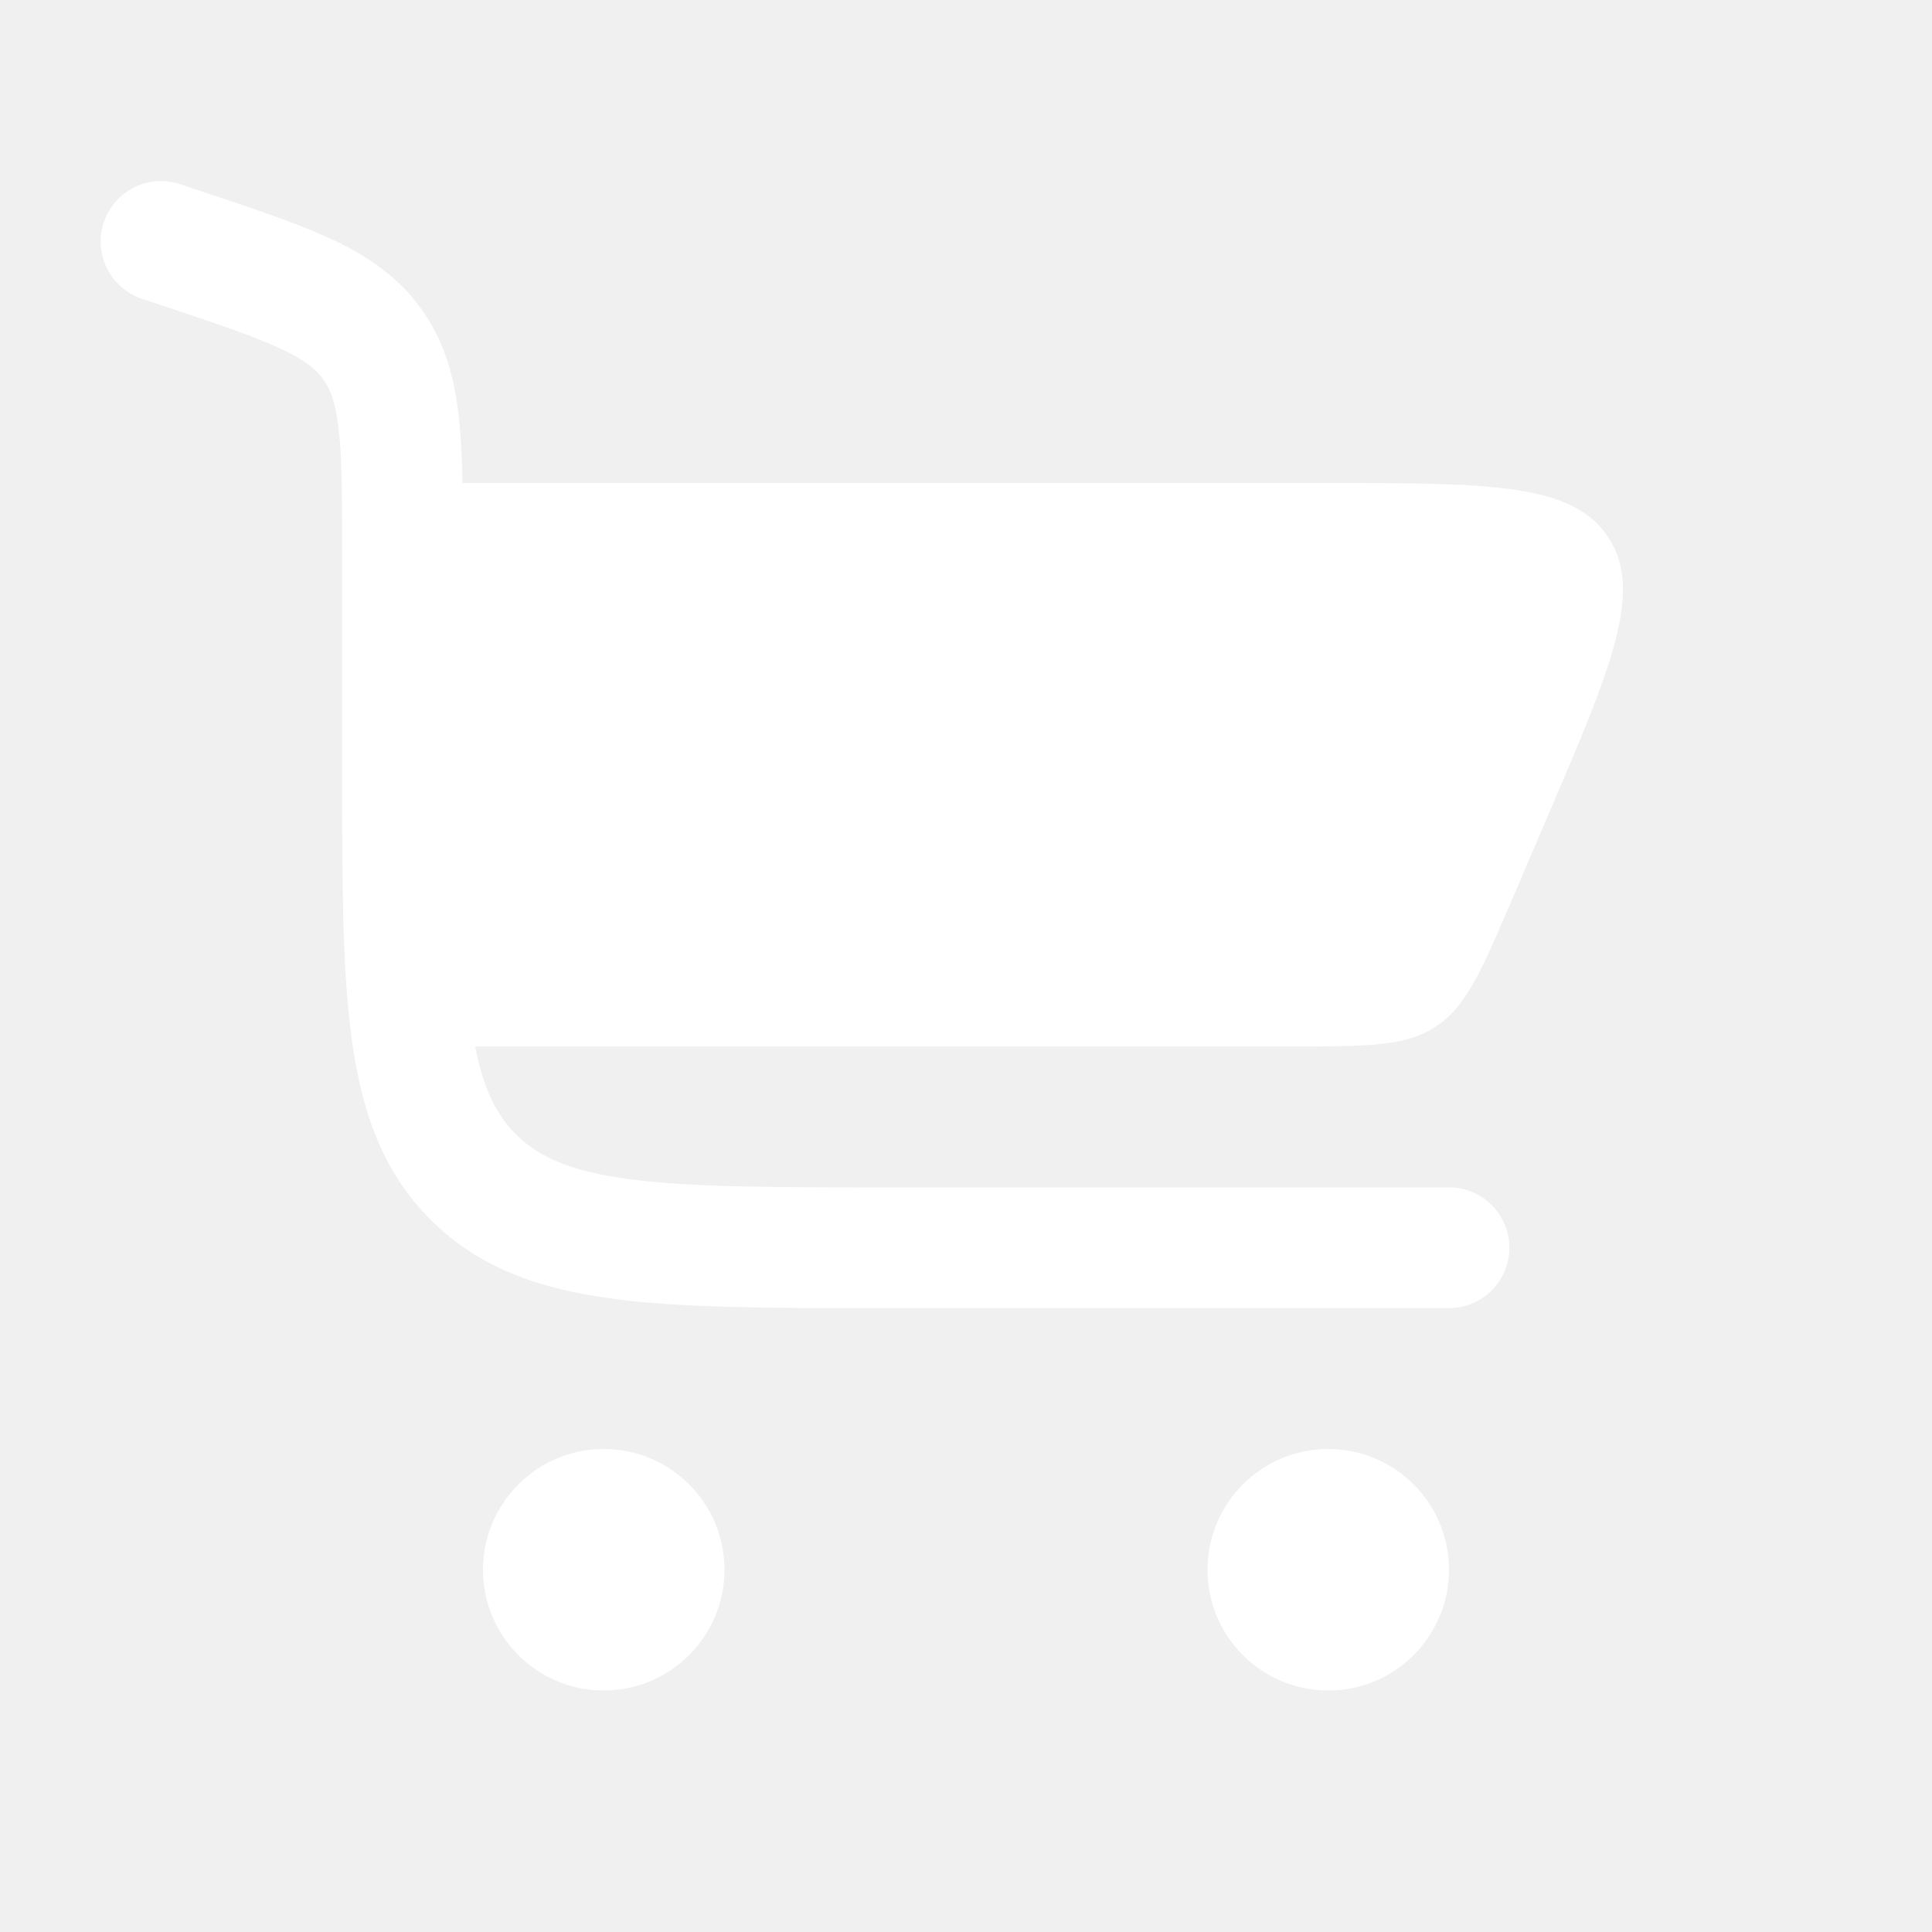
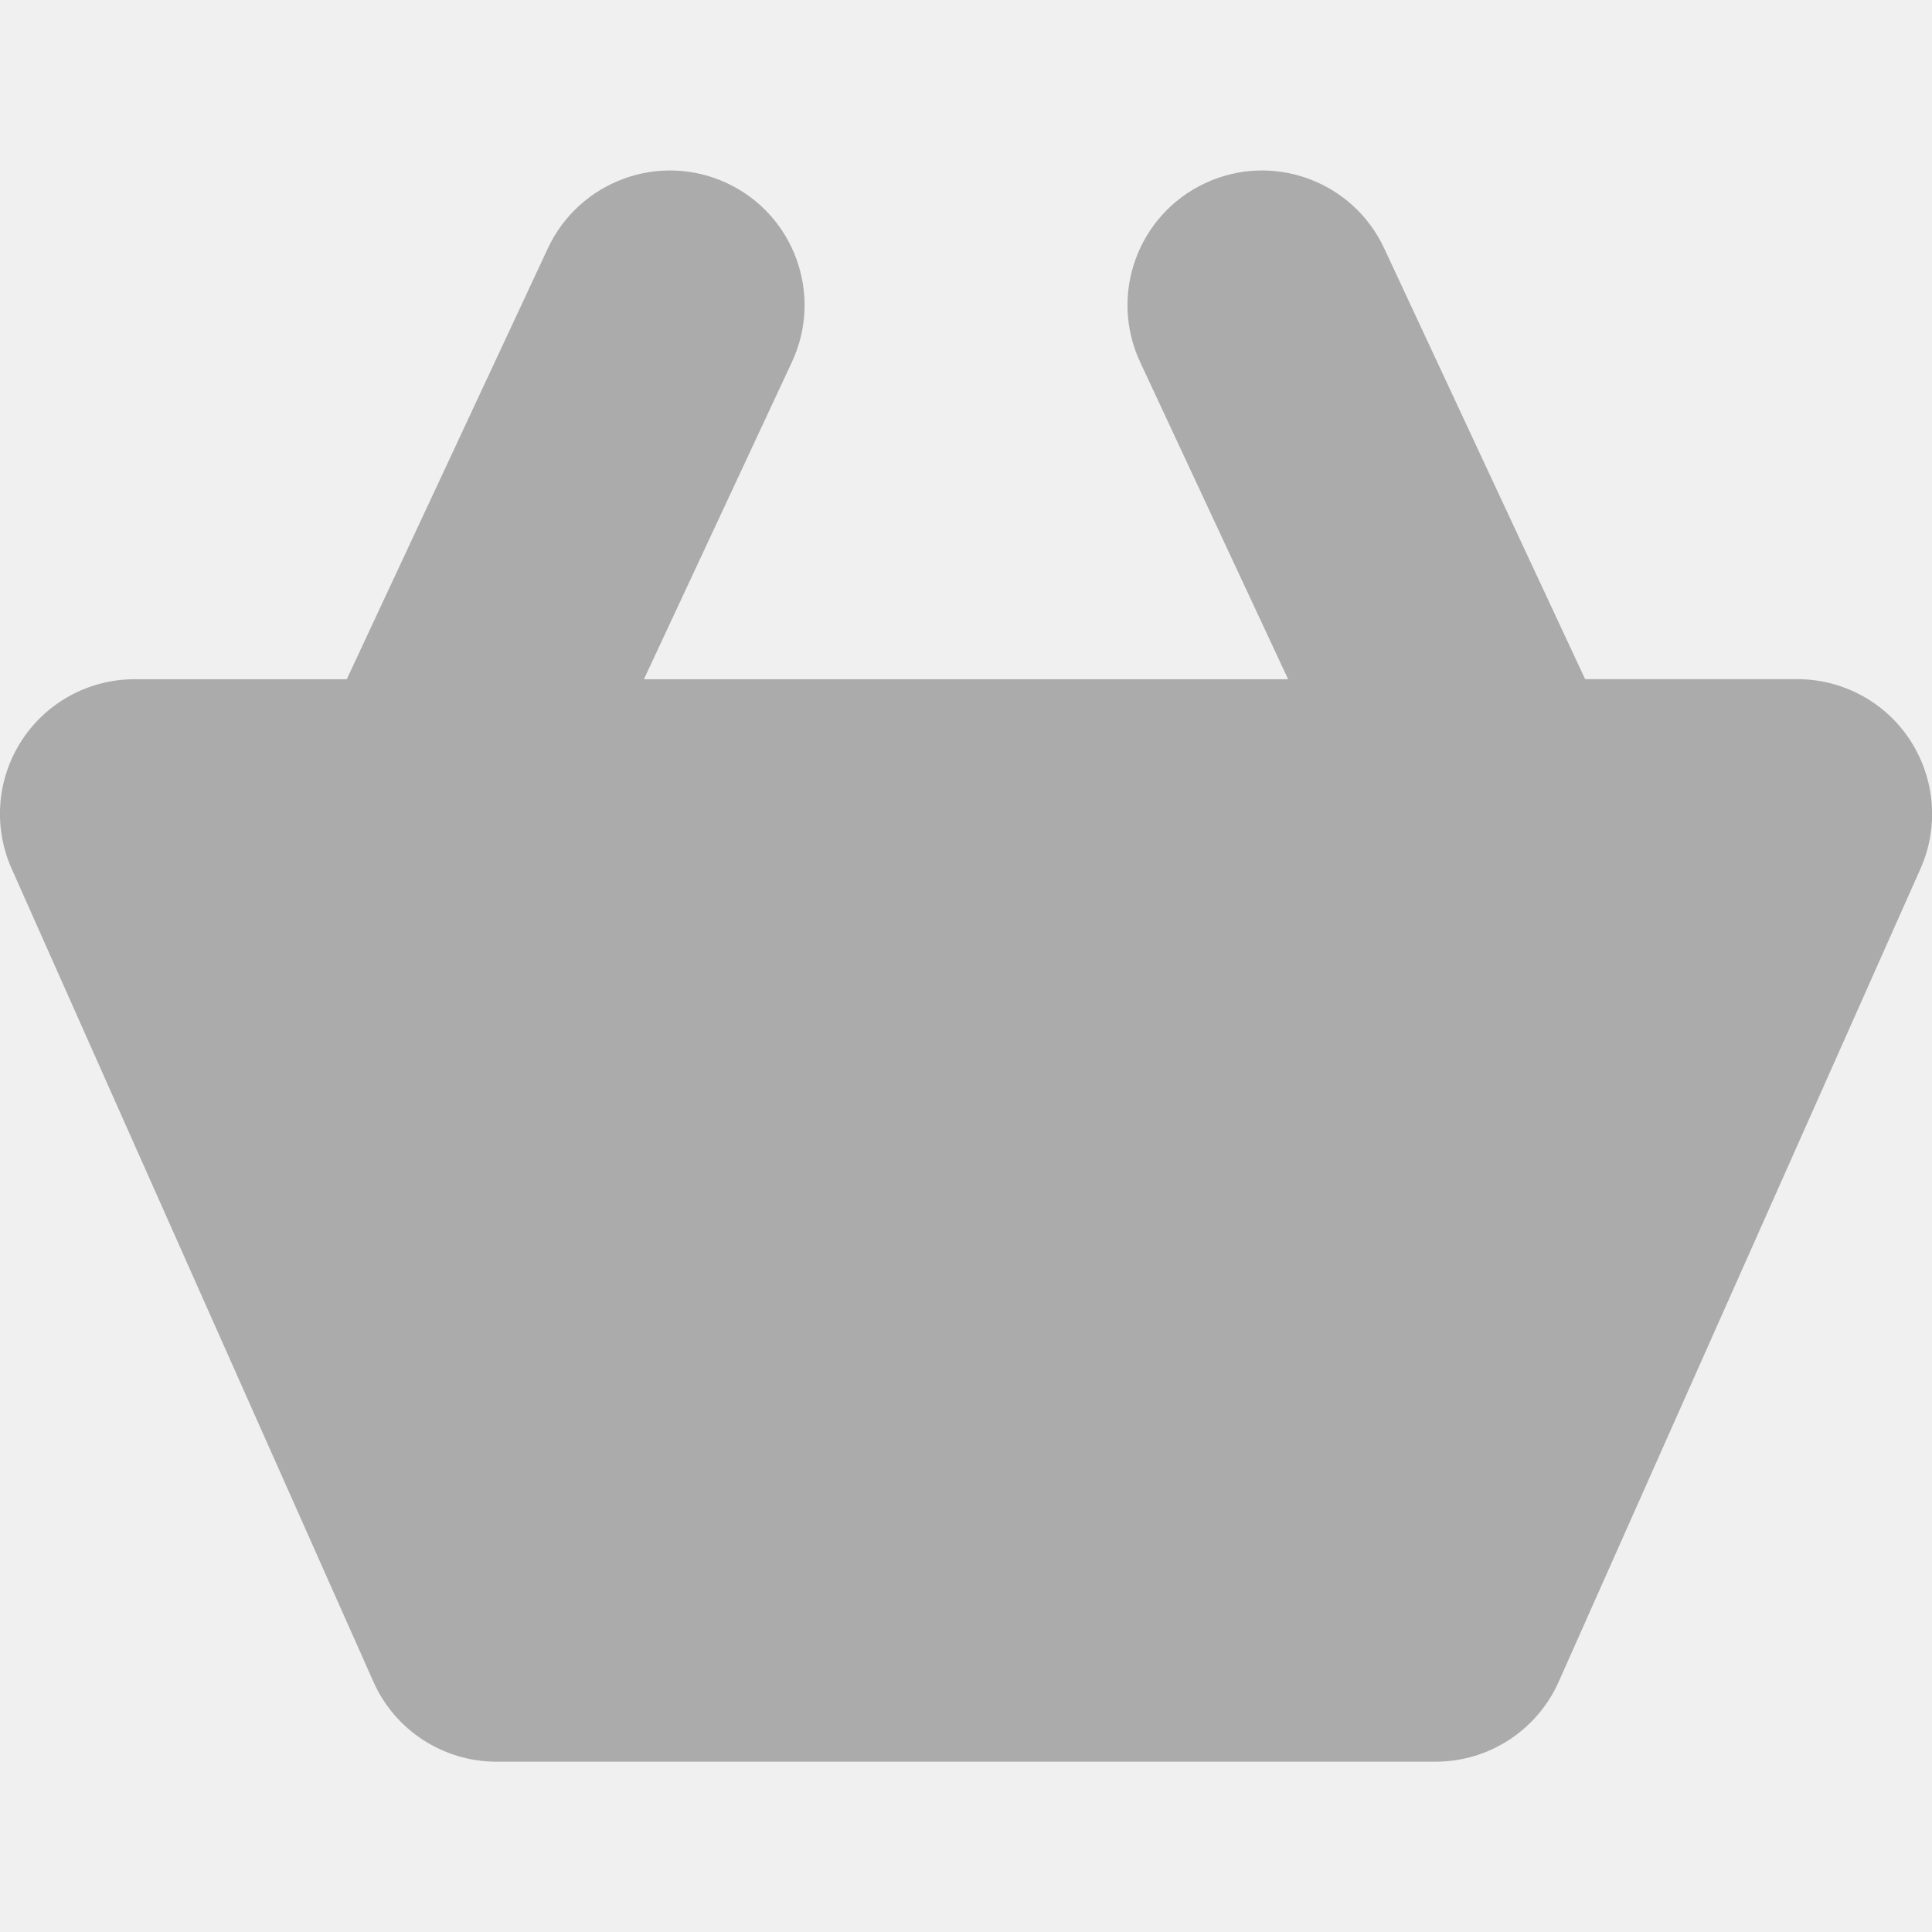
- <svg xmlns="http://www.w3.org/2000/svg" width="800px" height="800px" viewBox="0 0 24 24" fill="none">
+ <svg xmlns="http://www.w3.org/2000/svg" fill="#ababab" version="1.1" id="Capa_1" width="215px" height="215px" viewBox="0 0 35.88 35.88" xml:space="preserve" transform="matrix(1, 0, 0, 1, 0, 0)rotate(0)" stroke="#ababab" stroke-width="0">
  <g id="SVGRepo_bgCarrier" stroke-width="0" />
  <g id="SVGRepo_tracerCarrier" stroke-linecap="round" stroke-linejoin="round" />
  <g id="SVGRepo_iconCarrier">
-     <path d="M2.237 2.288C1.844 2.157 1.42 2.37 1.289 2.763C1.158 3.156 1.37 3.58 1.763 3.711L2.028 3.8C2.704 4.025 3.152 4.176 3.481 4.329C3.793 4.474 3.928 4.591 4.014 4.711C4.101 4.83 4.169 4.995 4.208 5.337C4.249 5.698 4.25 6.17 4.25 6.883L4.25 9.555C4.25 10.922 4.25 12.025 4.367 12.892C4.488 13.792 4.747 14.55 5.349 15.152C5.95 15.754 6.708 16.012 7.608 16.133C8.475 16.25 9.578 16.25 10.945 16.25H18C18.414 16.25 18.75 15.914 18.75 15.5C18.75 15.086 18.414 14.75 18 14.75H11C9.565 14.75 8.564 14.748 7.808 14.647C7.075 14.548 6.686 14.368 6.409 14.091C6.174 13.856 6.008 13.54 5.903 13H16.022C16.982 13 17.461 13 17.837 12.752C18.213 12.505 18.402 12.064 18.78 11.182L19.208 10.182C20.018 8.293 20.422 7.348 19.978 6.674C19.533 6 18.506 6 16.451 6H5.745C5.739 5.692 5.726 5.415 5.698 5.167C5.643 4.682 5.522 4.237 5.231 3.834C4.94 3.43 4.556 3.175 4.114 2.969C3.697 2.775 3.168 2.599 2.542 2.39L2.237 2.288Z" fill="#ffffff" />
-     <path d="M7.5 18C8.328 18 9 18.672 9 19.5C9 20.328 8.328 21 7.5 21C6.672 21 6 20.328 6 19.5C6 18.672 6.672 18 7.5 18Z" fill="#ffffff" />
-     <path d="M16.5 18C17.328 18 18 18.672 18 19.5C18 20.328 17.328 21 16.5 21C15.672 21 15 20.328 15 19.5C15 18.672 15.672 18 16.5 18Z" fill="#ffffff" />
+     <g>
+       <path d="M35.668,16.129l-6.722,15.106c-0.401,0.9-1.297,1.482-2.284,1.482H9.219c-0.986,0-1.883-0.582-2.283-1.482L0.215,16.13 c-0.344-0.773-0.273-1.668,0.188-2.378s1.25-1.138,2.097-1.138h3.94l3.736-8.005c0.586-1.25,2.072-1.792,3.324-1.208 c1.25,0.584,1.791,2.071,1.207,3.323l-2.748,5.89h11.963l-2.748-5.89c-0.584-1.251-0.043-2.739,1.209-3.323 c1.25-0.584,2.738-0.043,3.322,1.208l3.733,8.004h3.94c0.849,0,1.638,0.428,2.099,1.138S36.011,15.356,35.668,16.129z" />
+     </g>
  </g>
</svg>
